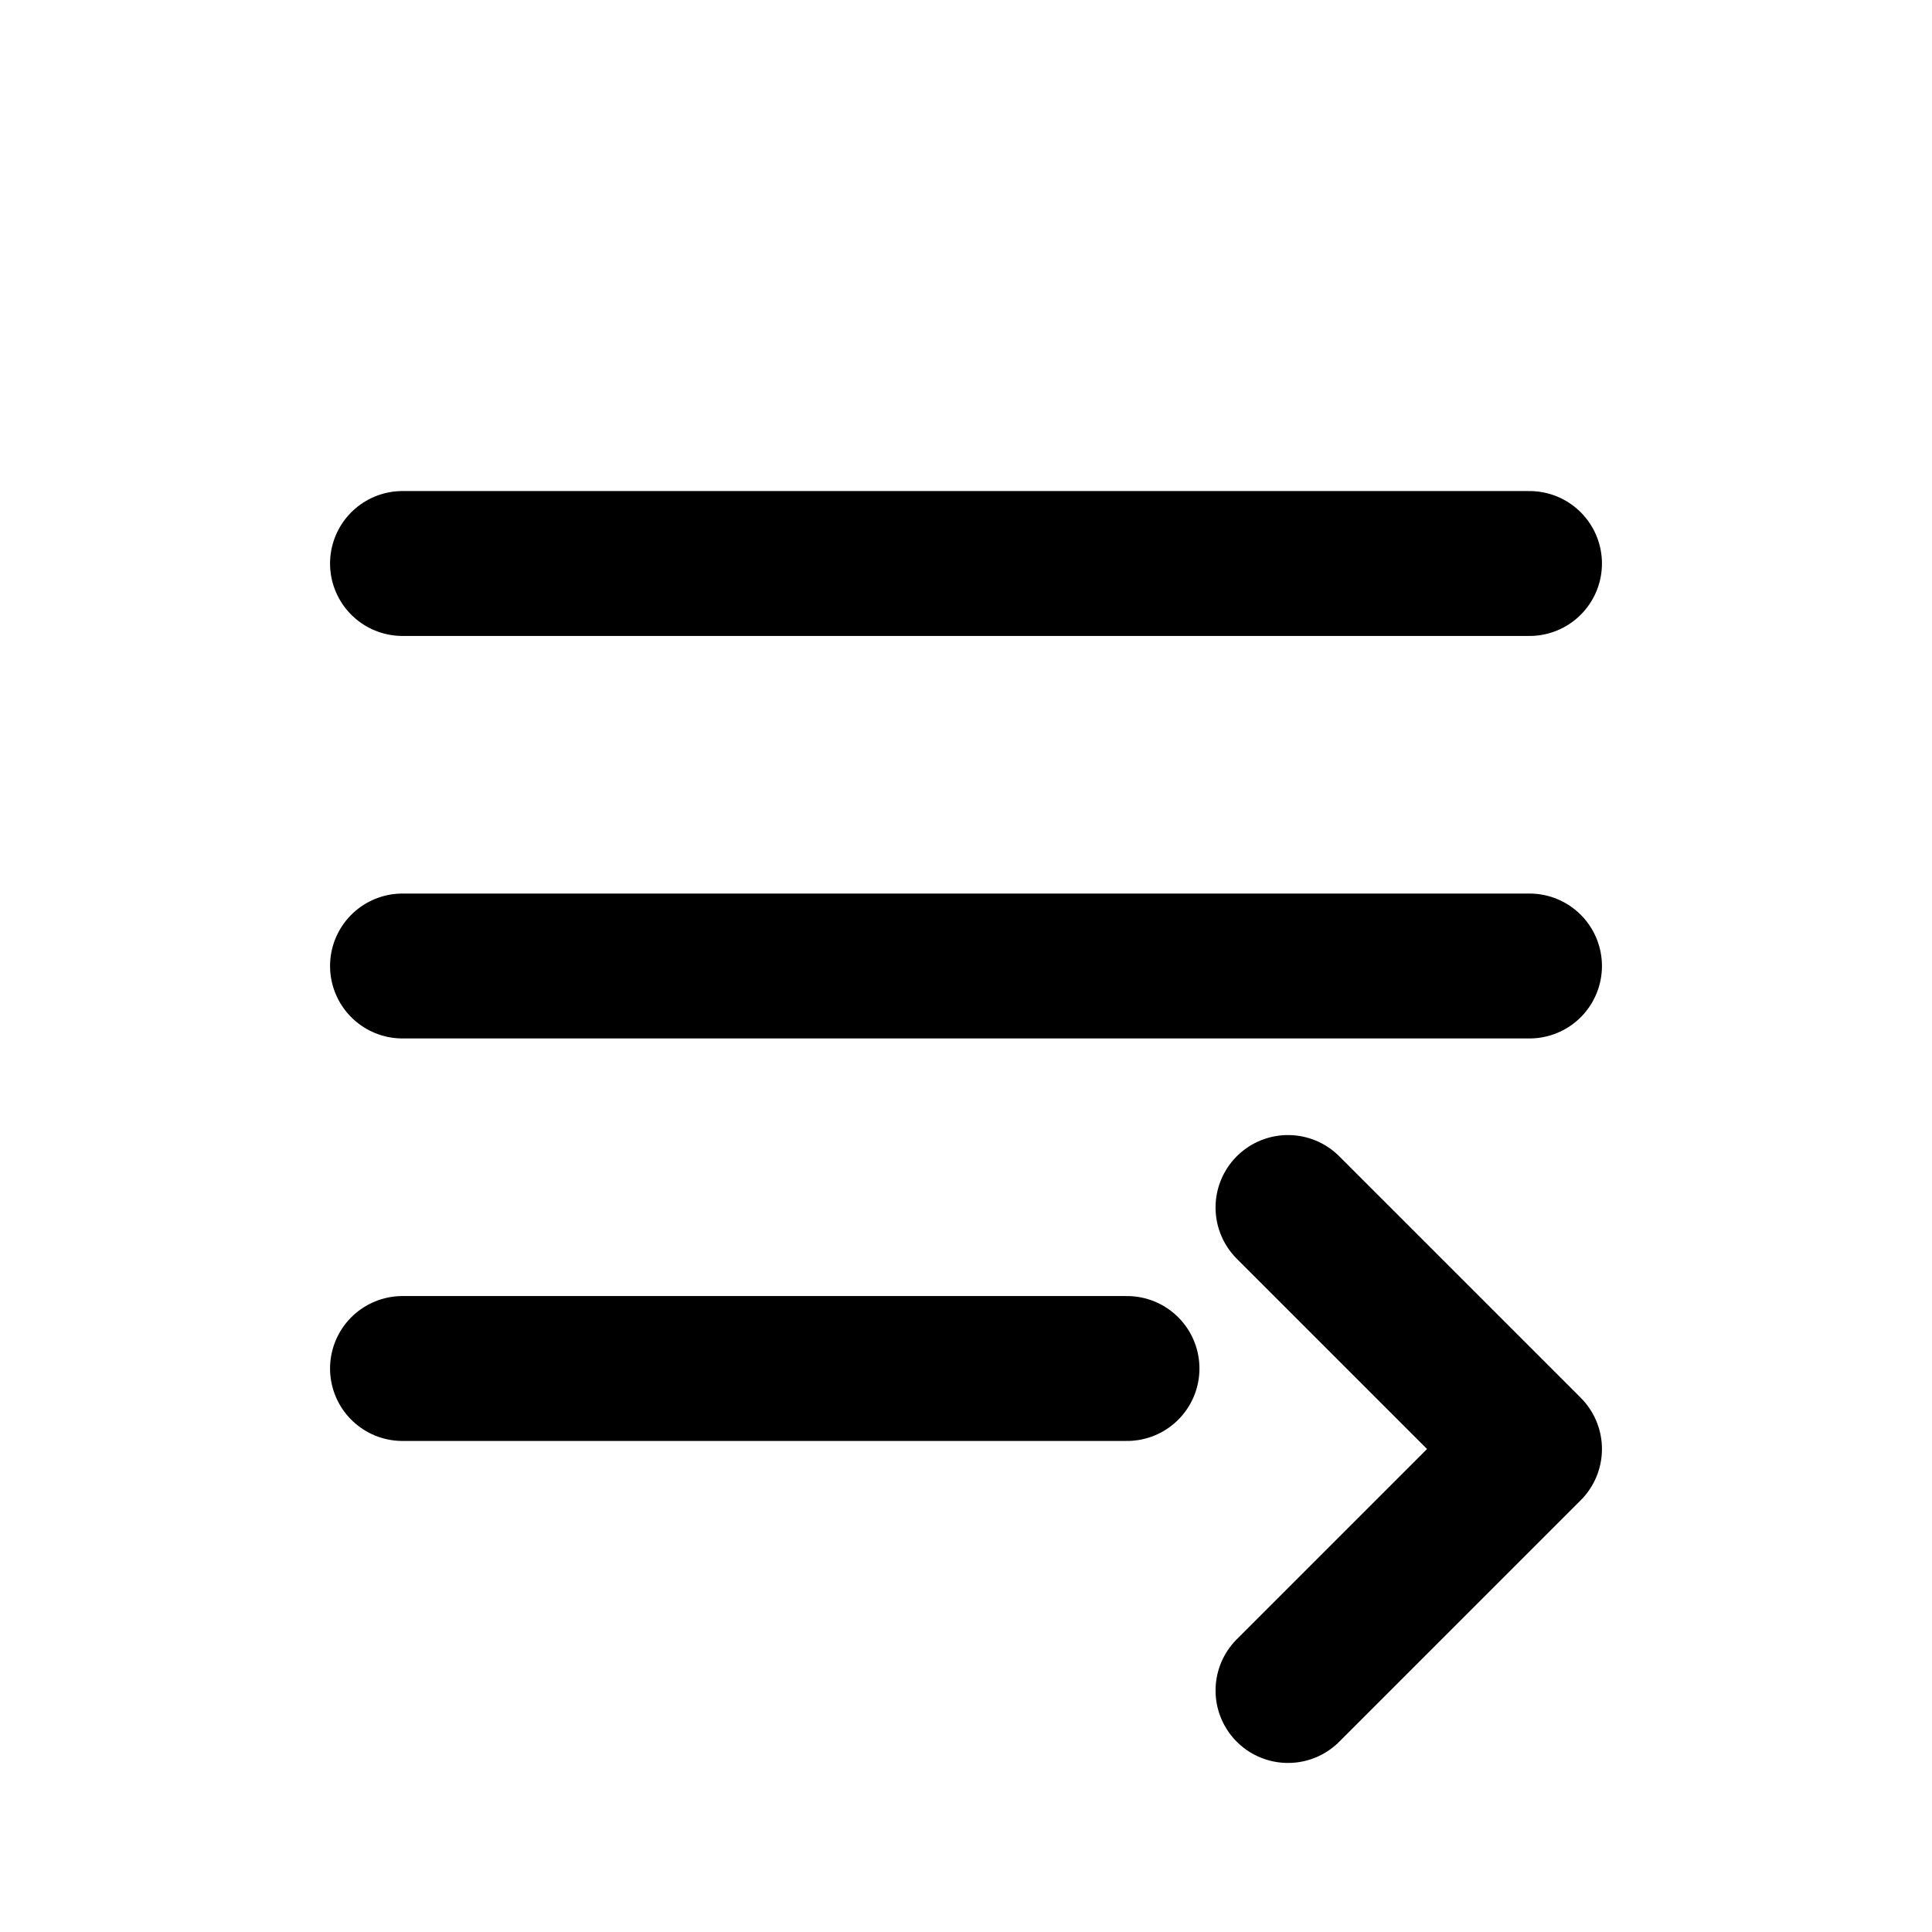
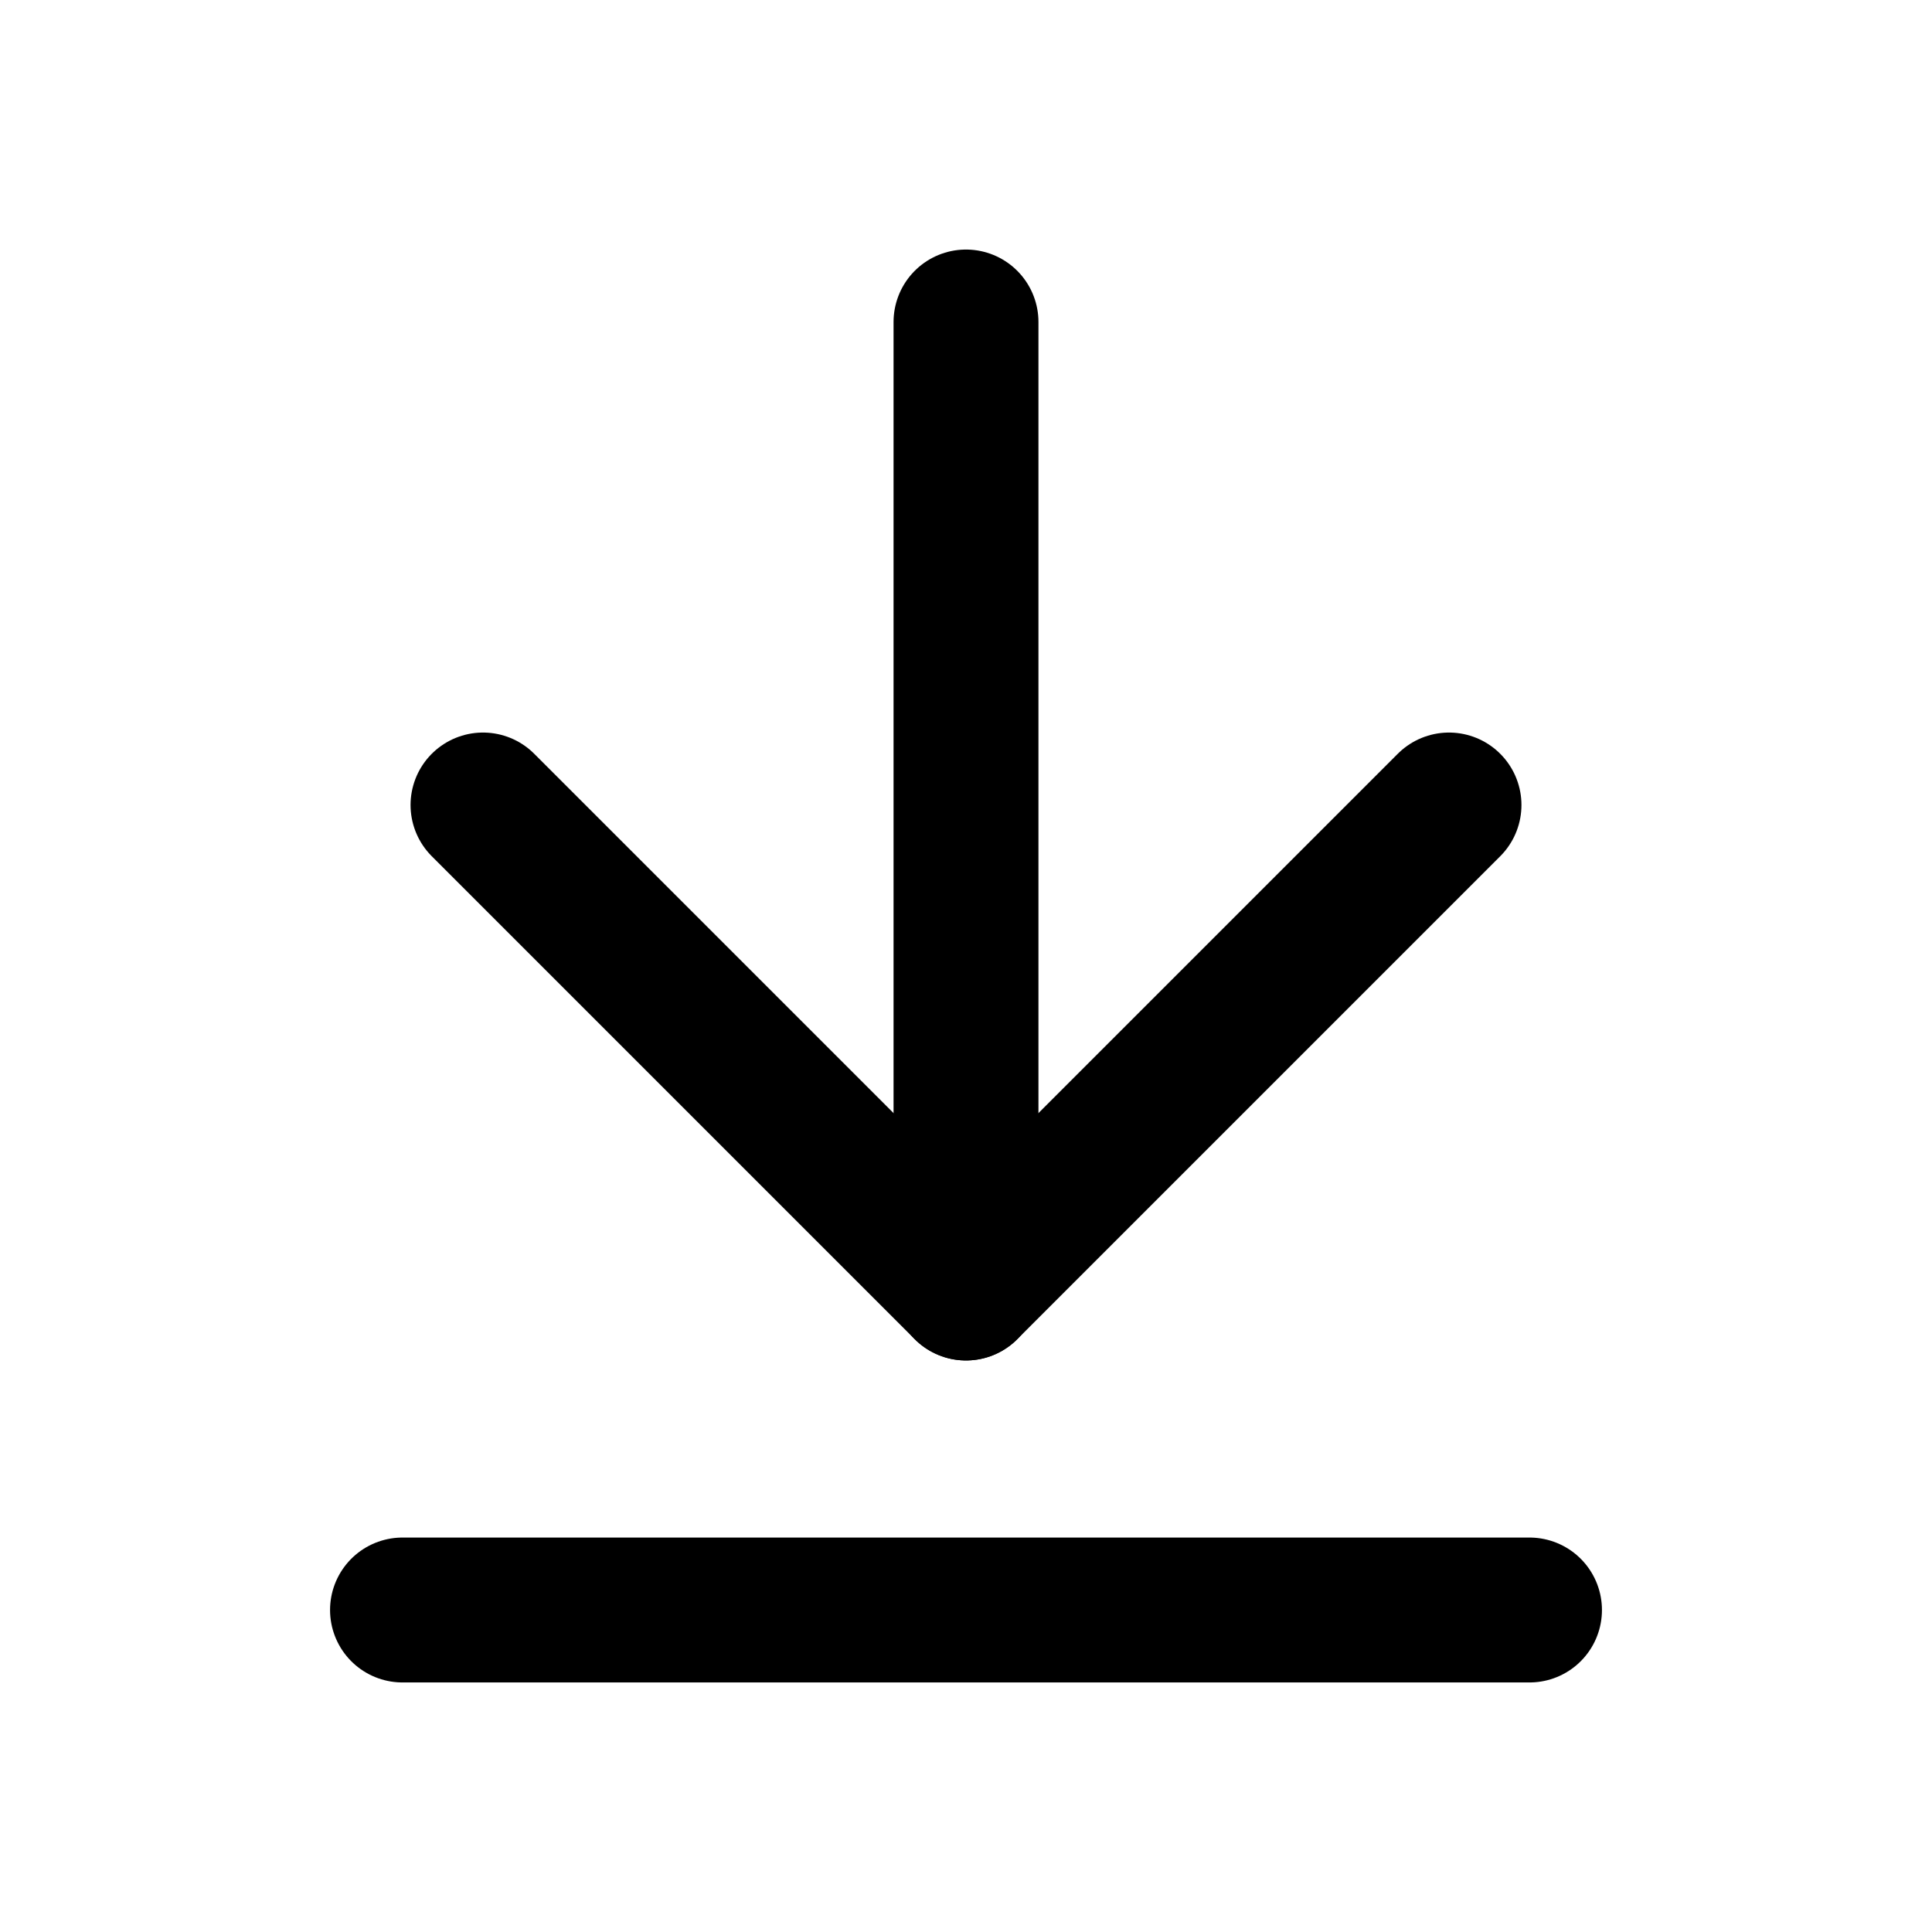
<svg xmlns="http://www.w3.org/2000/svg" viewBox="0 0 24 24" fill="none" stroke="currentColor" stroke-width="1.8" stroke-linecap="round" stroke-linejoin="round">
-   <path d="M5 7h14" />
-   <path d="M5 12h14" />
-   <path d="M5 17h9" />
-   <path d="m16 15 3 3-3 3" />
+   <path d="M12 4v12" />
+   <path d="m6 10 6 6 6-6" />
+   <path d="M5 20h14" />
</svg>
